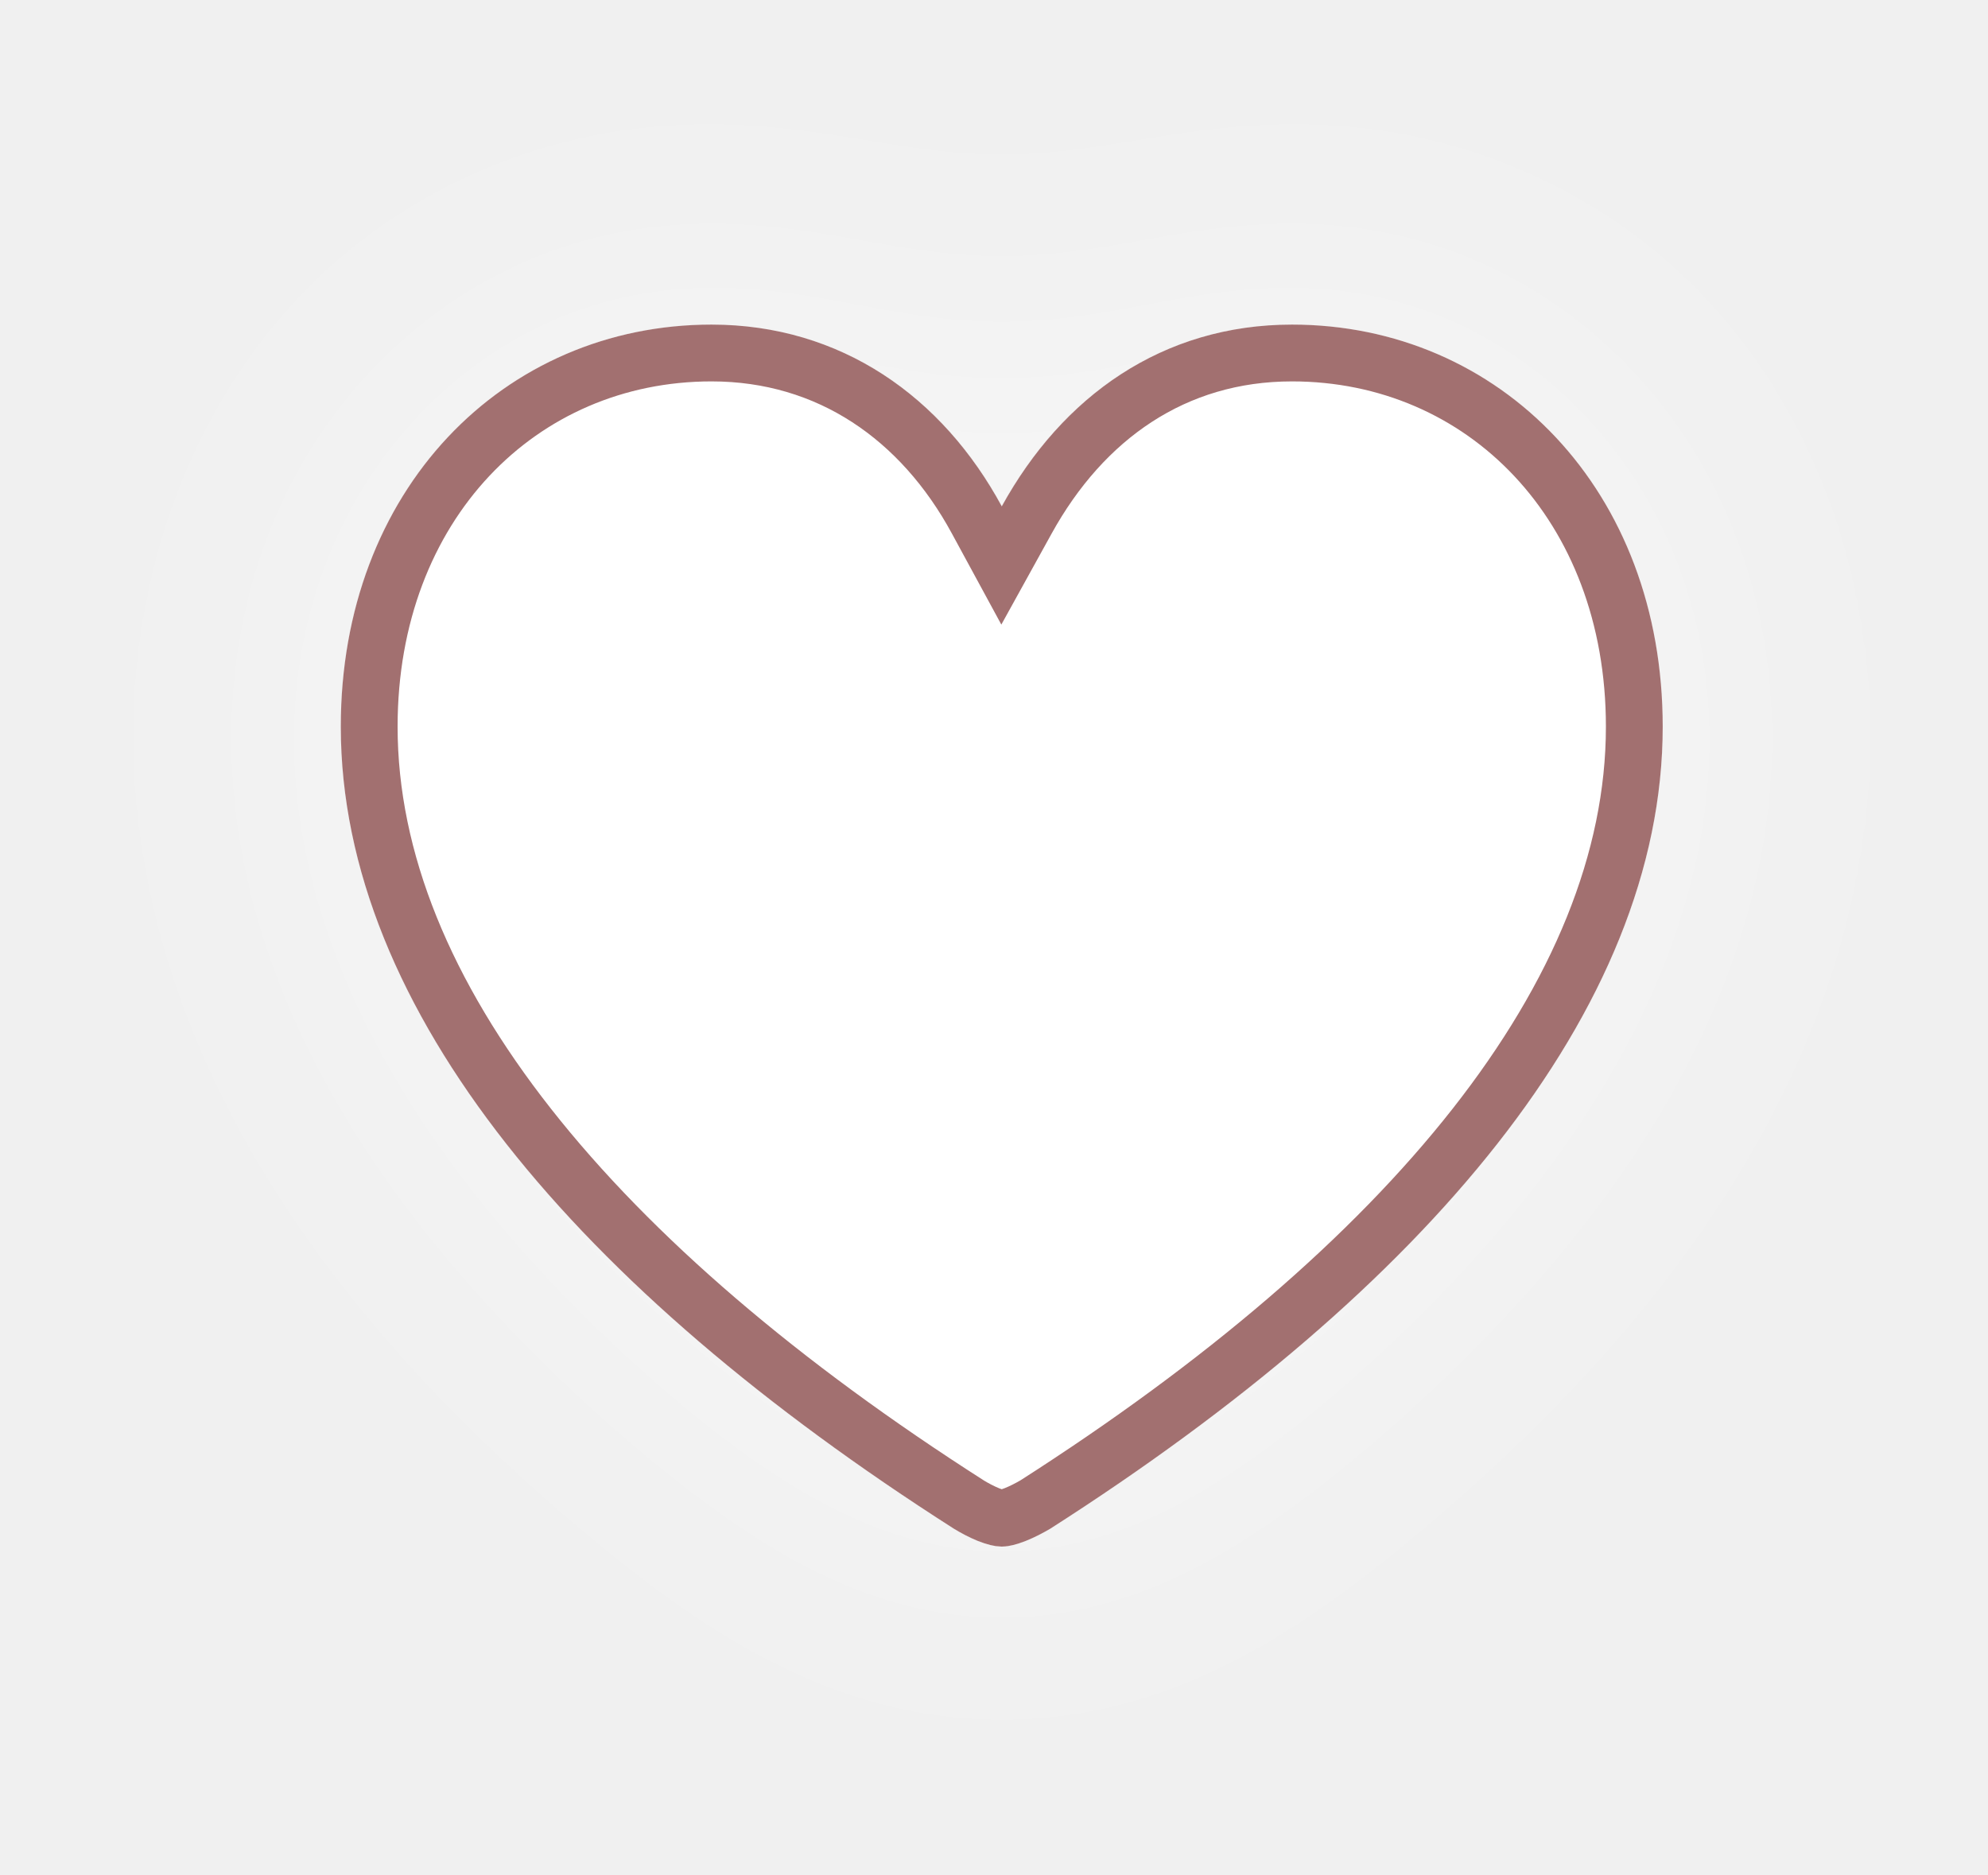
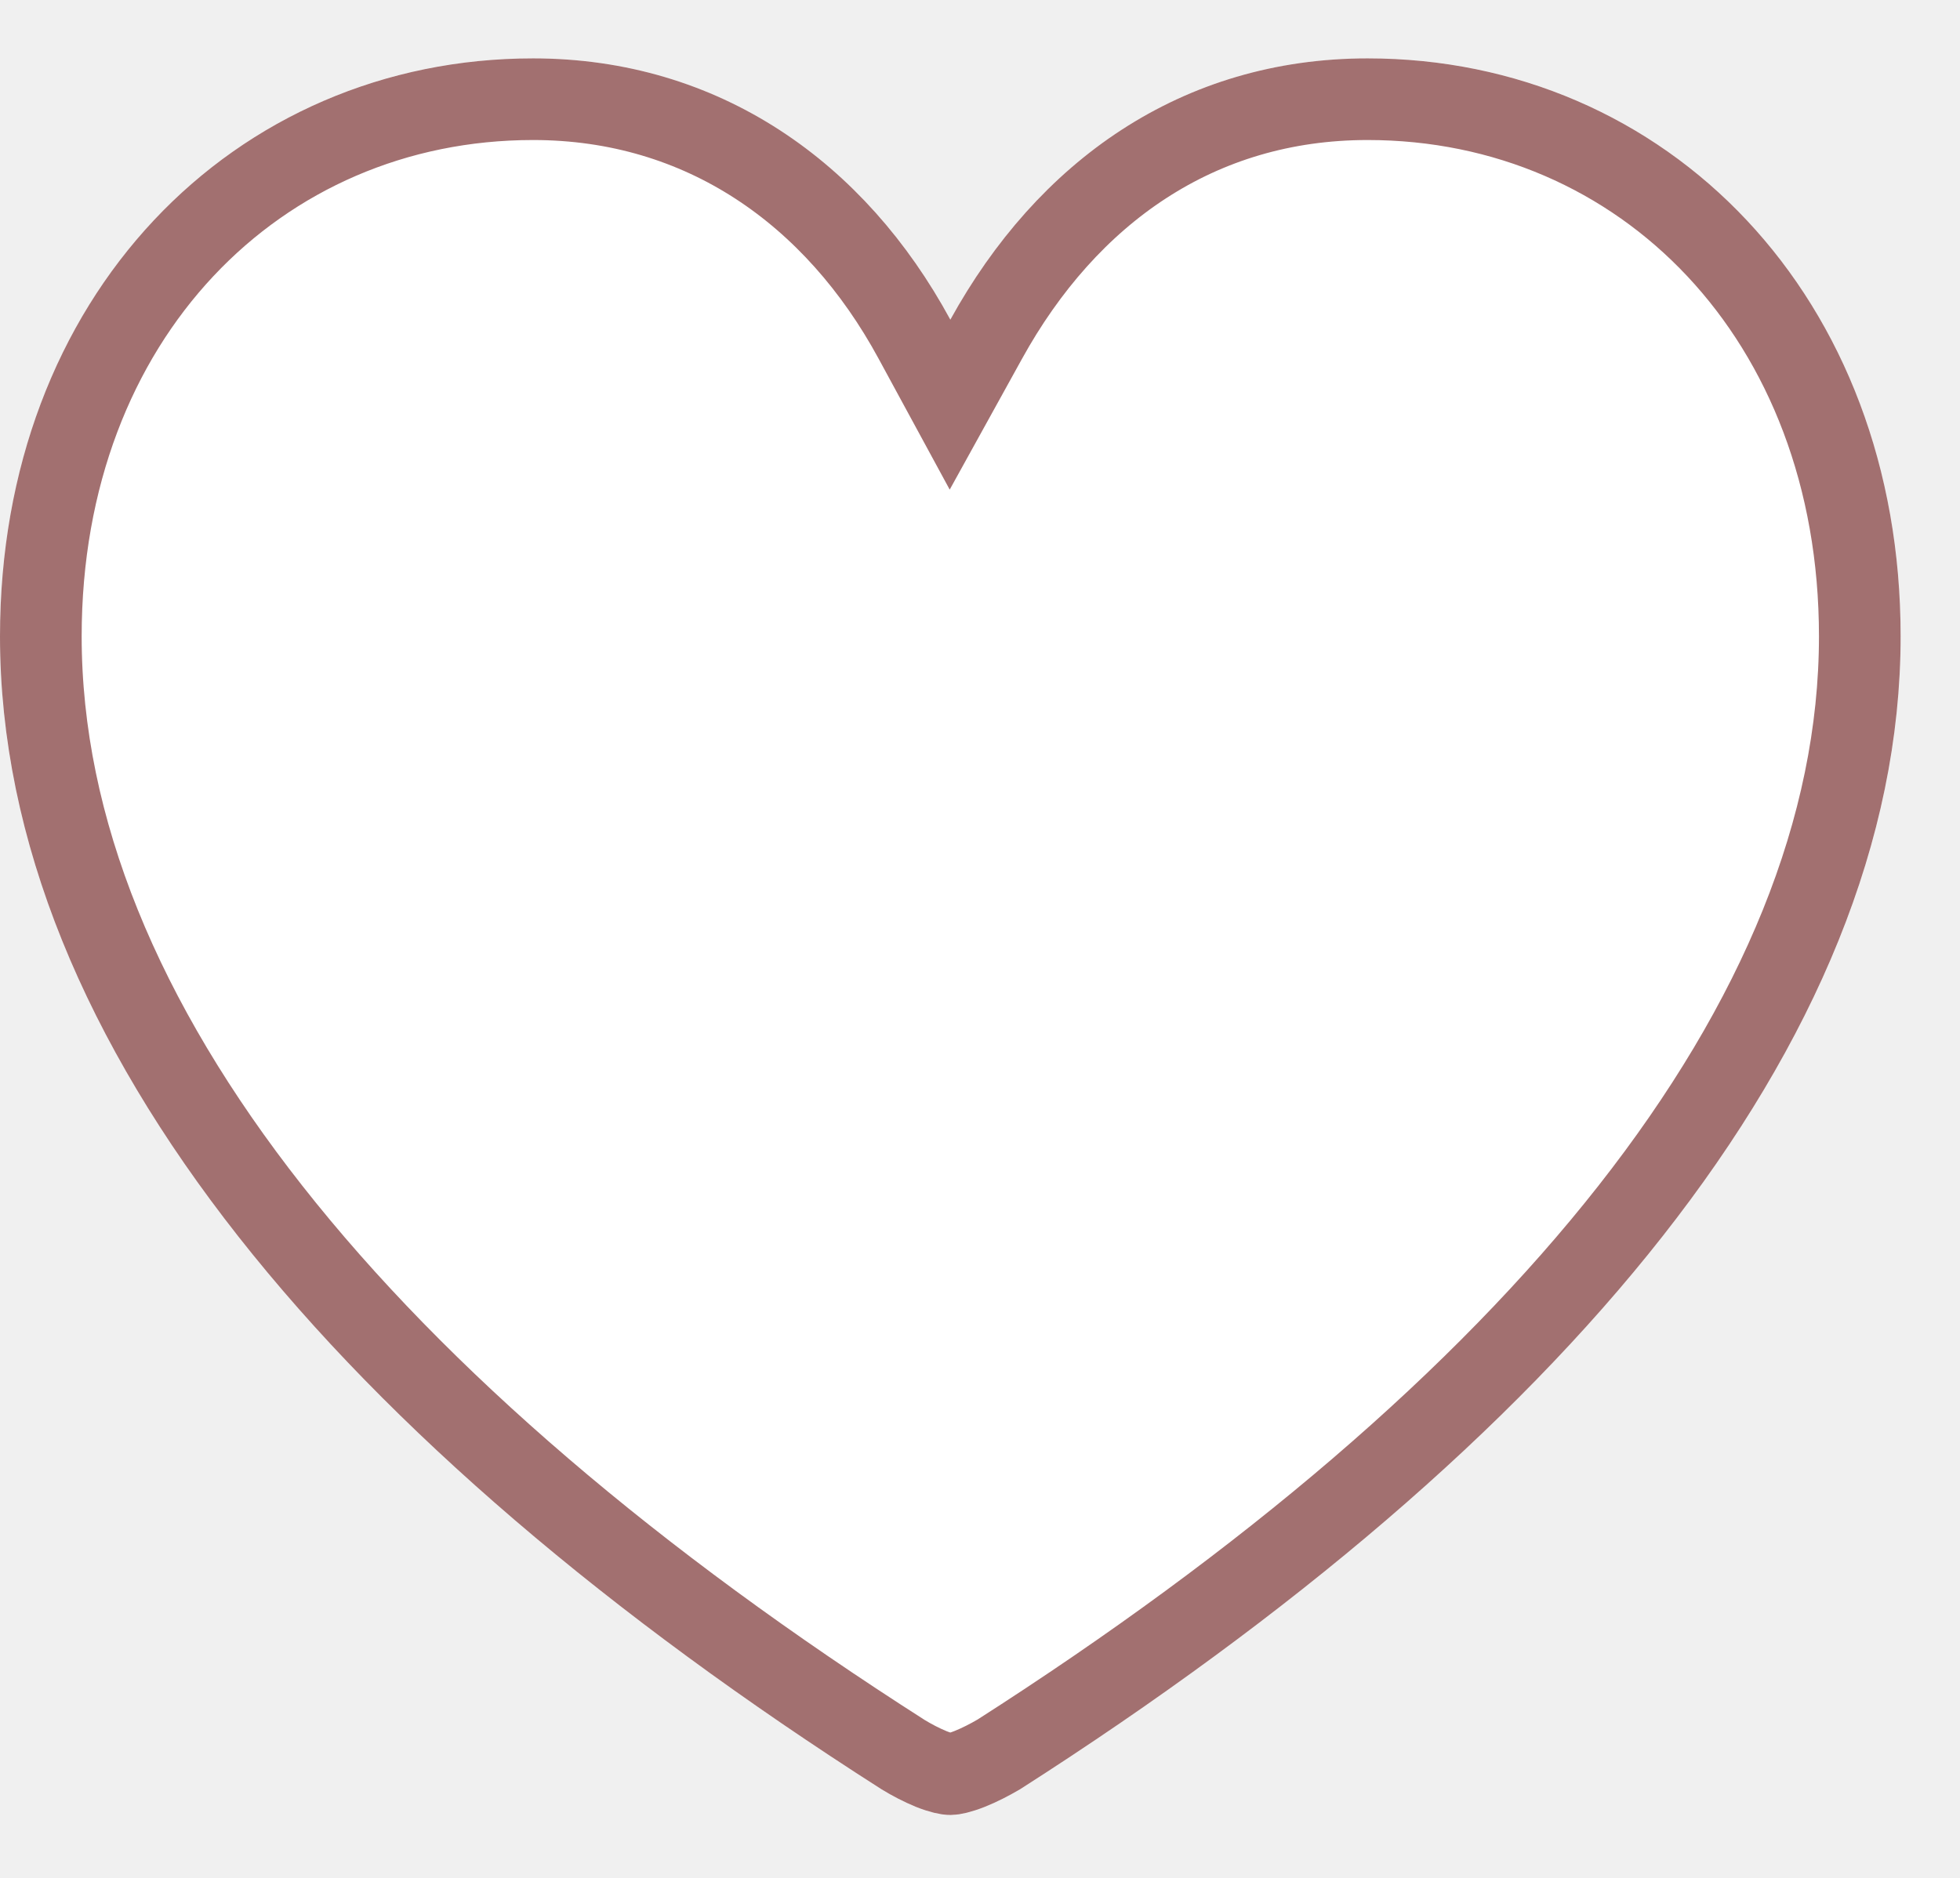
- <svg xmlns="http://www.w3.org/2000/svg" width="35" height="33" viewBox="0 0 35 33" fill="none">
-   <g filter="url(#filter0_d_3640_8770)">
-     <path d="M17.637 27.23C17.883 27.23 18.234 27.066 18.492 26.914C25.09 22.695 29.273 17.785 29.273 12.793C29.273 8.645 26.426 5.715 22.746 5.715C20.461 5.715 18.703 6.98 17.637 8.914C16.594 6.992 14.812 5.715 12.527 5.715C8.848 5.715 6 8.645 6 12.793C6 17.785 10.184 22.695 16.793 26.914C17.039 27.066 17.391 27.23 17.637 27.23Z" fill="white" />
-     <path d="M17.197 9.153L17.633 9.956L18.075 9.156C19.07 7.351 20.675 6.215 22.746 6.215C26.119 6.215 28.773 8.889 28.773 12.793C28.773 17.507 24.801 22.285 18.23 26.488C18.119 26.553 17.993 26.618 17.875 26.665C17.744 26.717 17.665 26.73 17.637 26.73C17.608 26.73 17.529 26.717 17.401 26.666C17.284 26.618 17.162 26.554 17.059 26.491C10.474 22.287 6.5 17.508 6.5 12.793C6.5 8.889 9.154 6.215 12.527 6.215C14.6 6.215 16.227 7.364 17.197 9.153Z" stroke="#A27070" />
-   </g>
-   <defs>
-     <filter id="filter0_d_3640_8770" x="0.5" y="0.215" width="34.273" height="32.516" filterUnits="userSpaceOnUse" color-interpolation-filters="sRGB">
-       <feFlood flood-opacity="0" result="BackgroundImageFix" />
-       <feColorMatrix in="SourceAlpha" type="matrix" values="0 0 0 0 0 0 0 0 0 0 0 0 0 0 0 0 0 0 127 0" result="hardAlpha" />
-       <feOffset />
-       <feGaussianBlur stdDeviation="2.75" />
-       <feComposite in2="hardAlpha" operator="out" />
-       <feColorMatrix type="matrix" values="0 0 0 0 1 0 0 0 0 1 0 0 0 0 1 0 0 0 0.5 0" />
-       <feBlend mode="normal" in2="BackgroundImageFix" result="effect1_dropShadow_3640_8770" />
-       <feBlend mode="normal" in="SourceGraphic" in2="effect1_dropShadow_3640_8770" result="shape" />
-     </filter>
-   </defs>
+ <svg xmlns="http://www.w3.org/2000/svg" width="24" height="23" viewBox="0 0 24 23" fill="none">
+   <path d="M11.637 22.23C11.883 22.23 12.234 22.066 12.492 21.914C19.09 17.695 23.273 12.785 23.273 7.793C23.273 3.645 20.426 0.715 16.746 0.715C14.461 0.715 12.703 1.98 11.637 3.914C10.594 1.992 8.812 0.715 6.527 0.715C2.848 0.715 0 3.645 0 7.793C0 12.785 4.184 17.695 10.793 21.914C11.039 22.066 11.391 22.23 11.637 22.23Z" fill="white" />
+   <path d="M11.197 4.153L11.633 4.956L12.075 4.156C13.07 2.351 14.675 1.215 16.746 1.215C20.119 1.215 22.773 3.889 22.773 7.793C22.773 12.507 18.801 17.285 12.23 21.488C12.119 21.553 11.993 21.618 11.875 21.665C11.744 21.717 11.665 21.73 11.637 21.73C11.608 21.73 11.529 21.717 11.401 21.666C11.284 21.618 11.162 21.554 11.059 21.491C4.474 17.287 0.5 12.508 0.5 7.793C0.5 3.889 3.154 1.215 6.527 1.215C8.6 1.215 10.227 2.364 11.197 4.153Z" stroke="#A27070" />
</svg>
